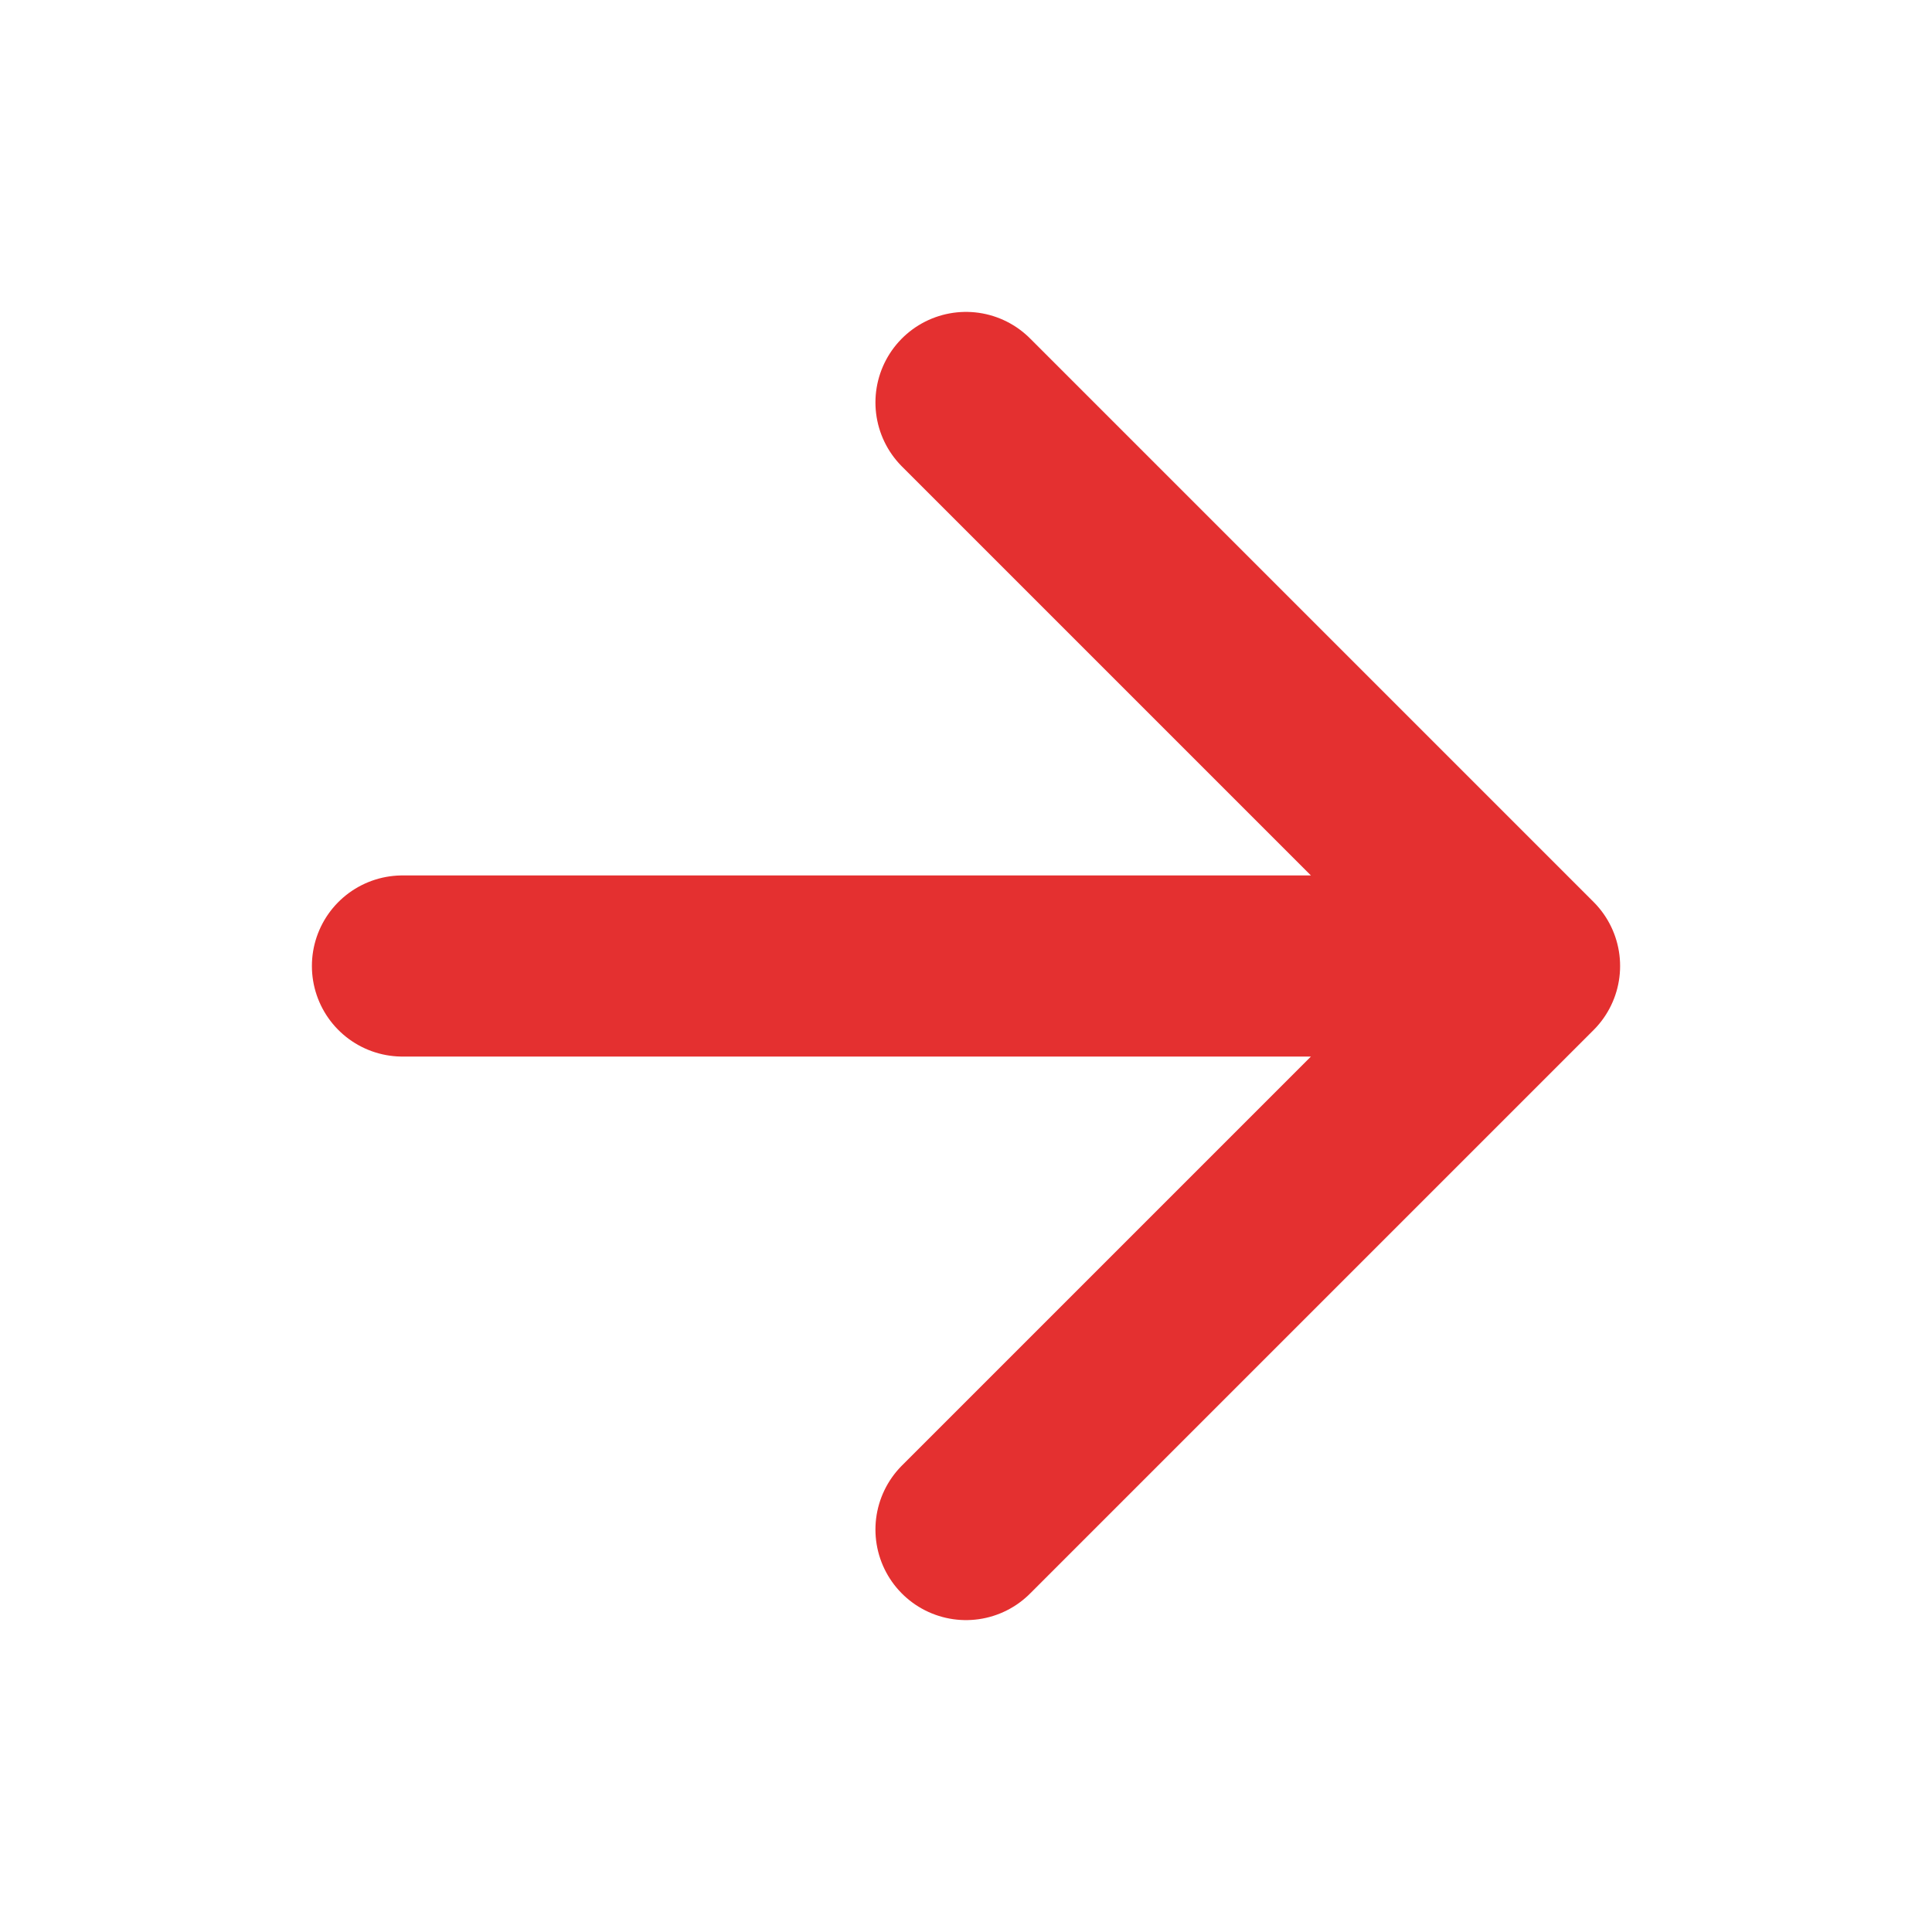
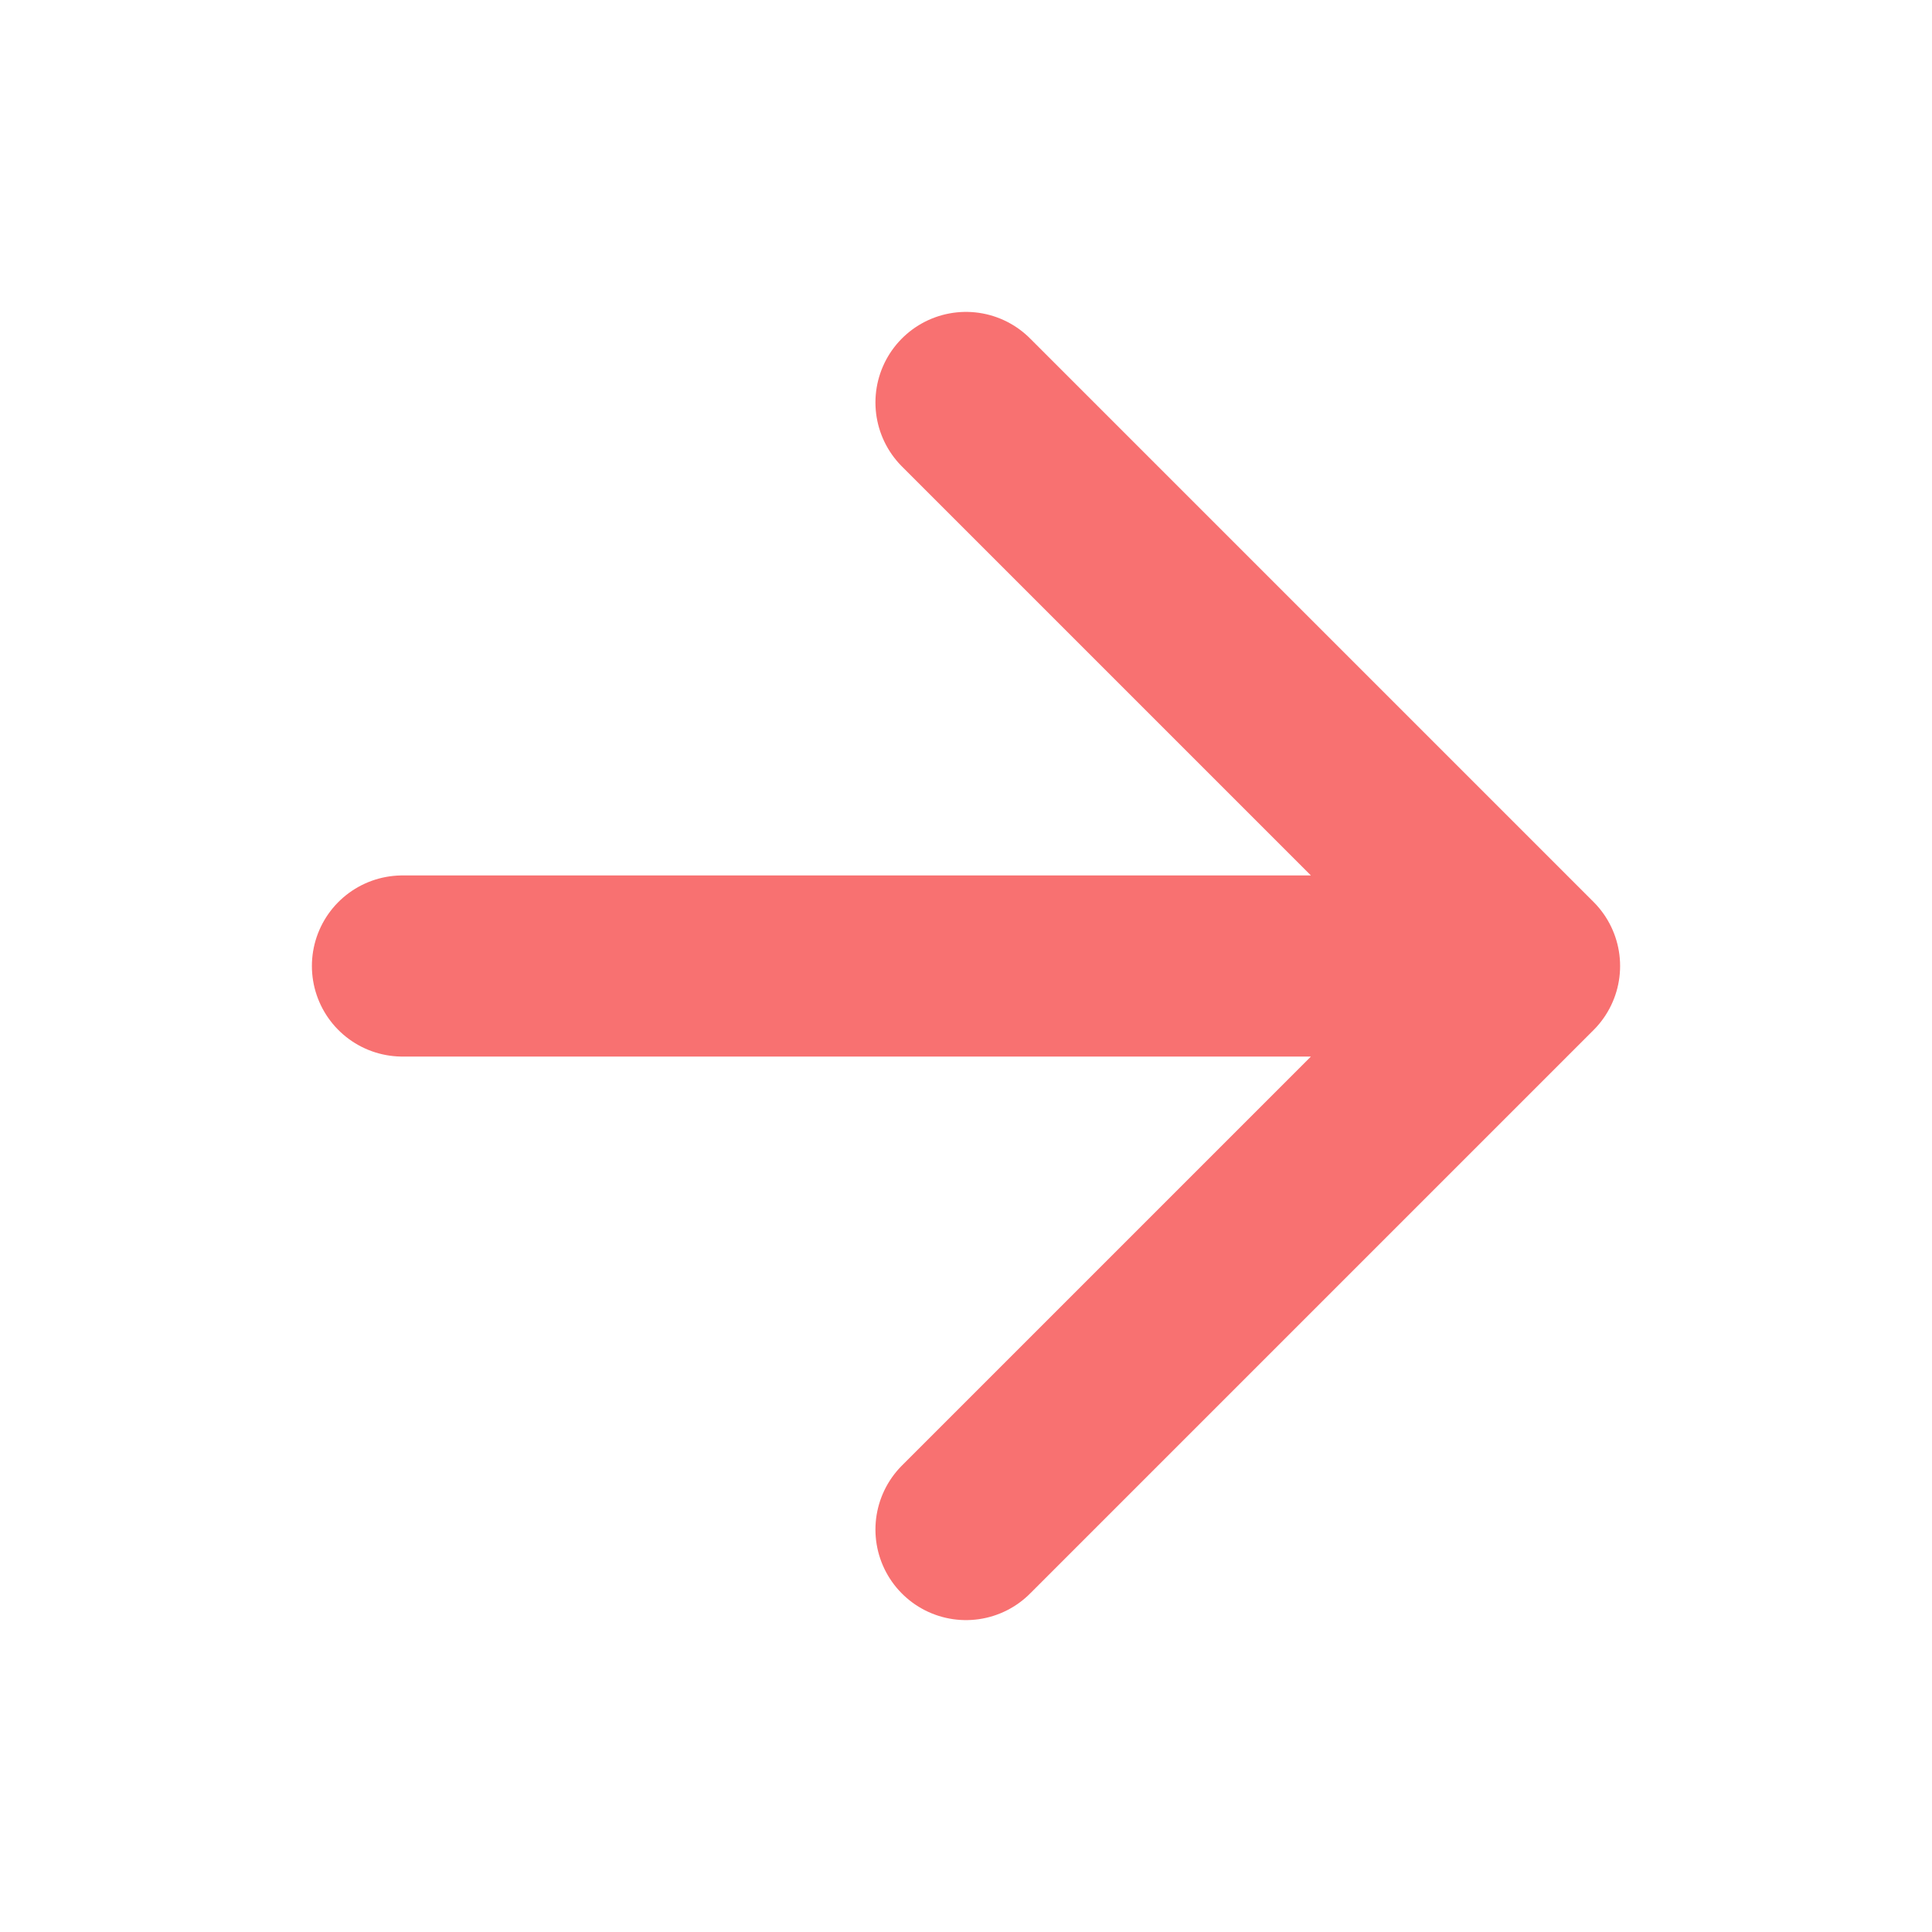
<svg xmlns="http://www.w3.org/2000/svg" width="16" height="16" viewBox="0 0 16 16" fill="none">
-   <path d="M3.333 8H12.667M12.667 8L8 3.333M12.667 8L8 12.667" stroke="#E43030" stroke-width="1.5" stroke-linecap="round" stroke-linejoin="round" />
+   <path d="M3.333 8H12.667M12.667 8L8 3.333M12.667 8L8 12.667" stroke="#F87171" stroke-width="1.5" stroke-linecap="round" stroke-linejoin="round" />
</svg>
